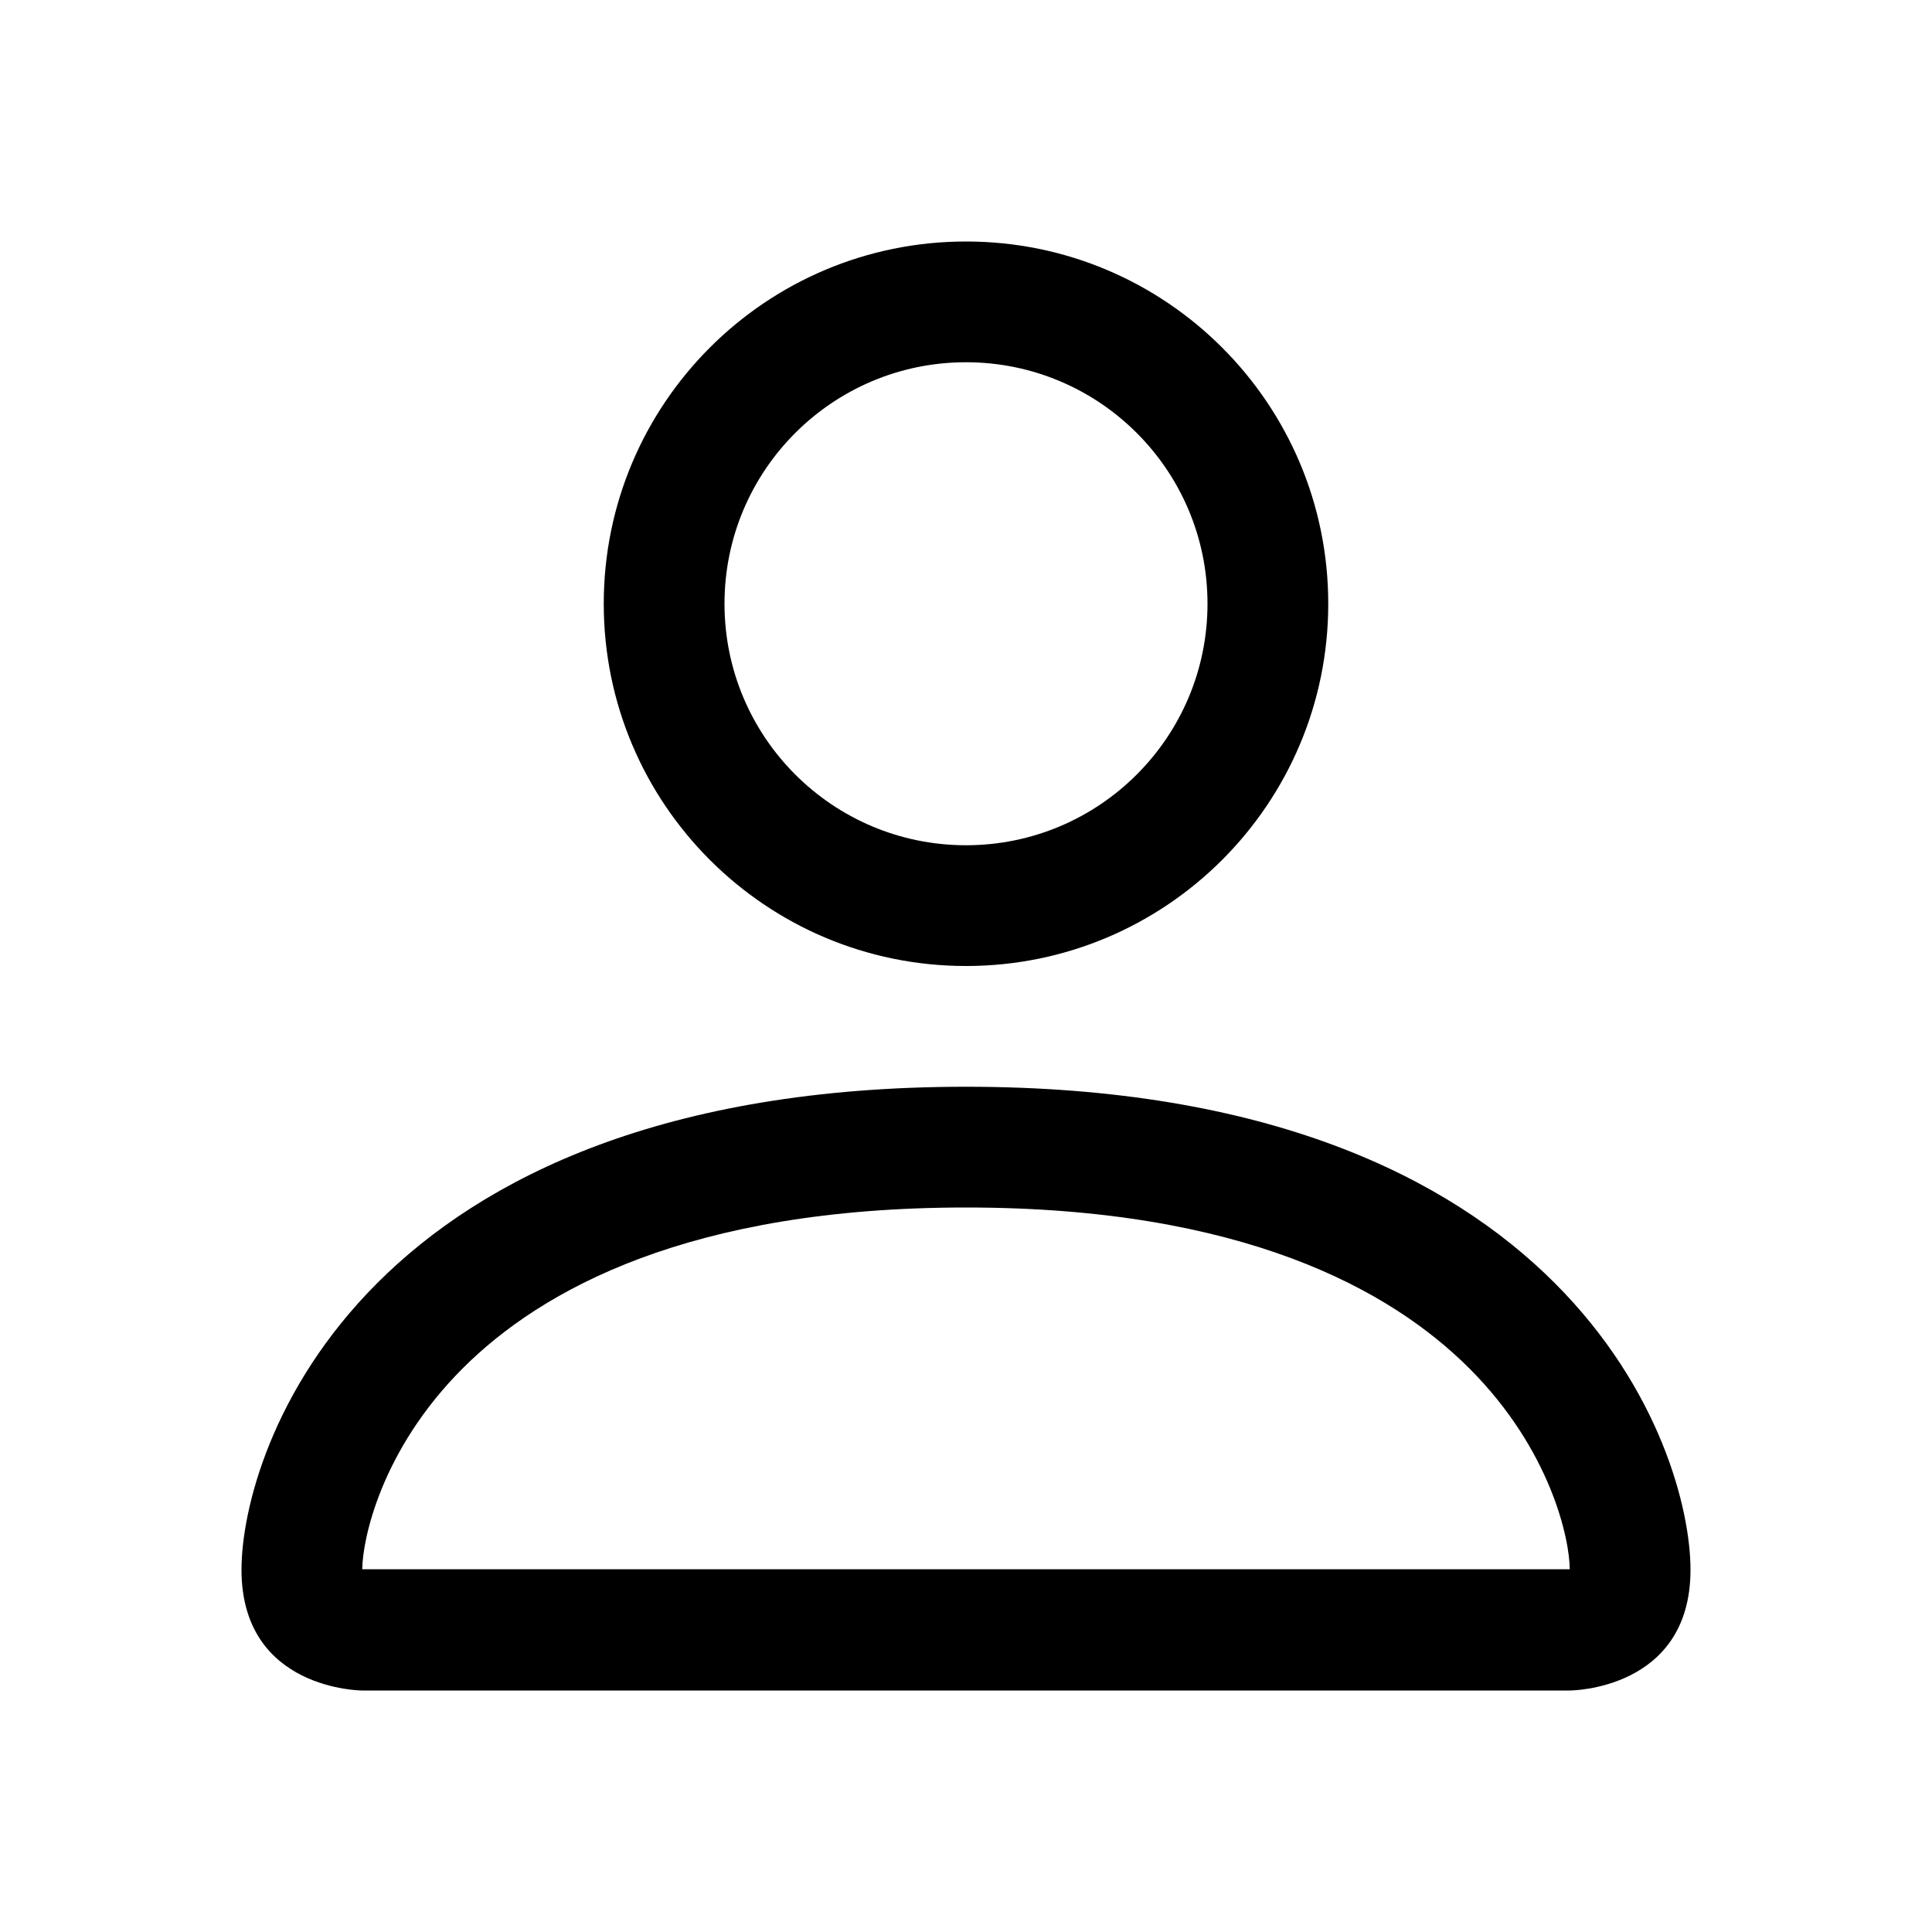
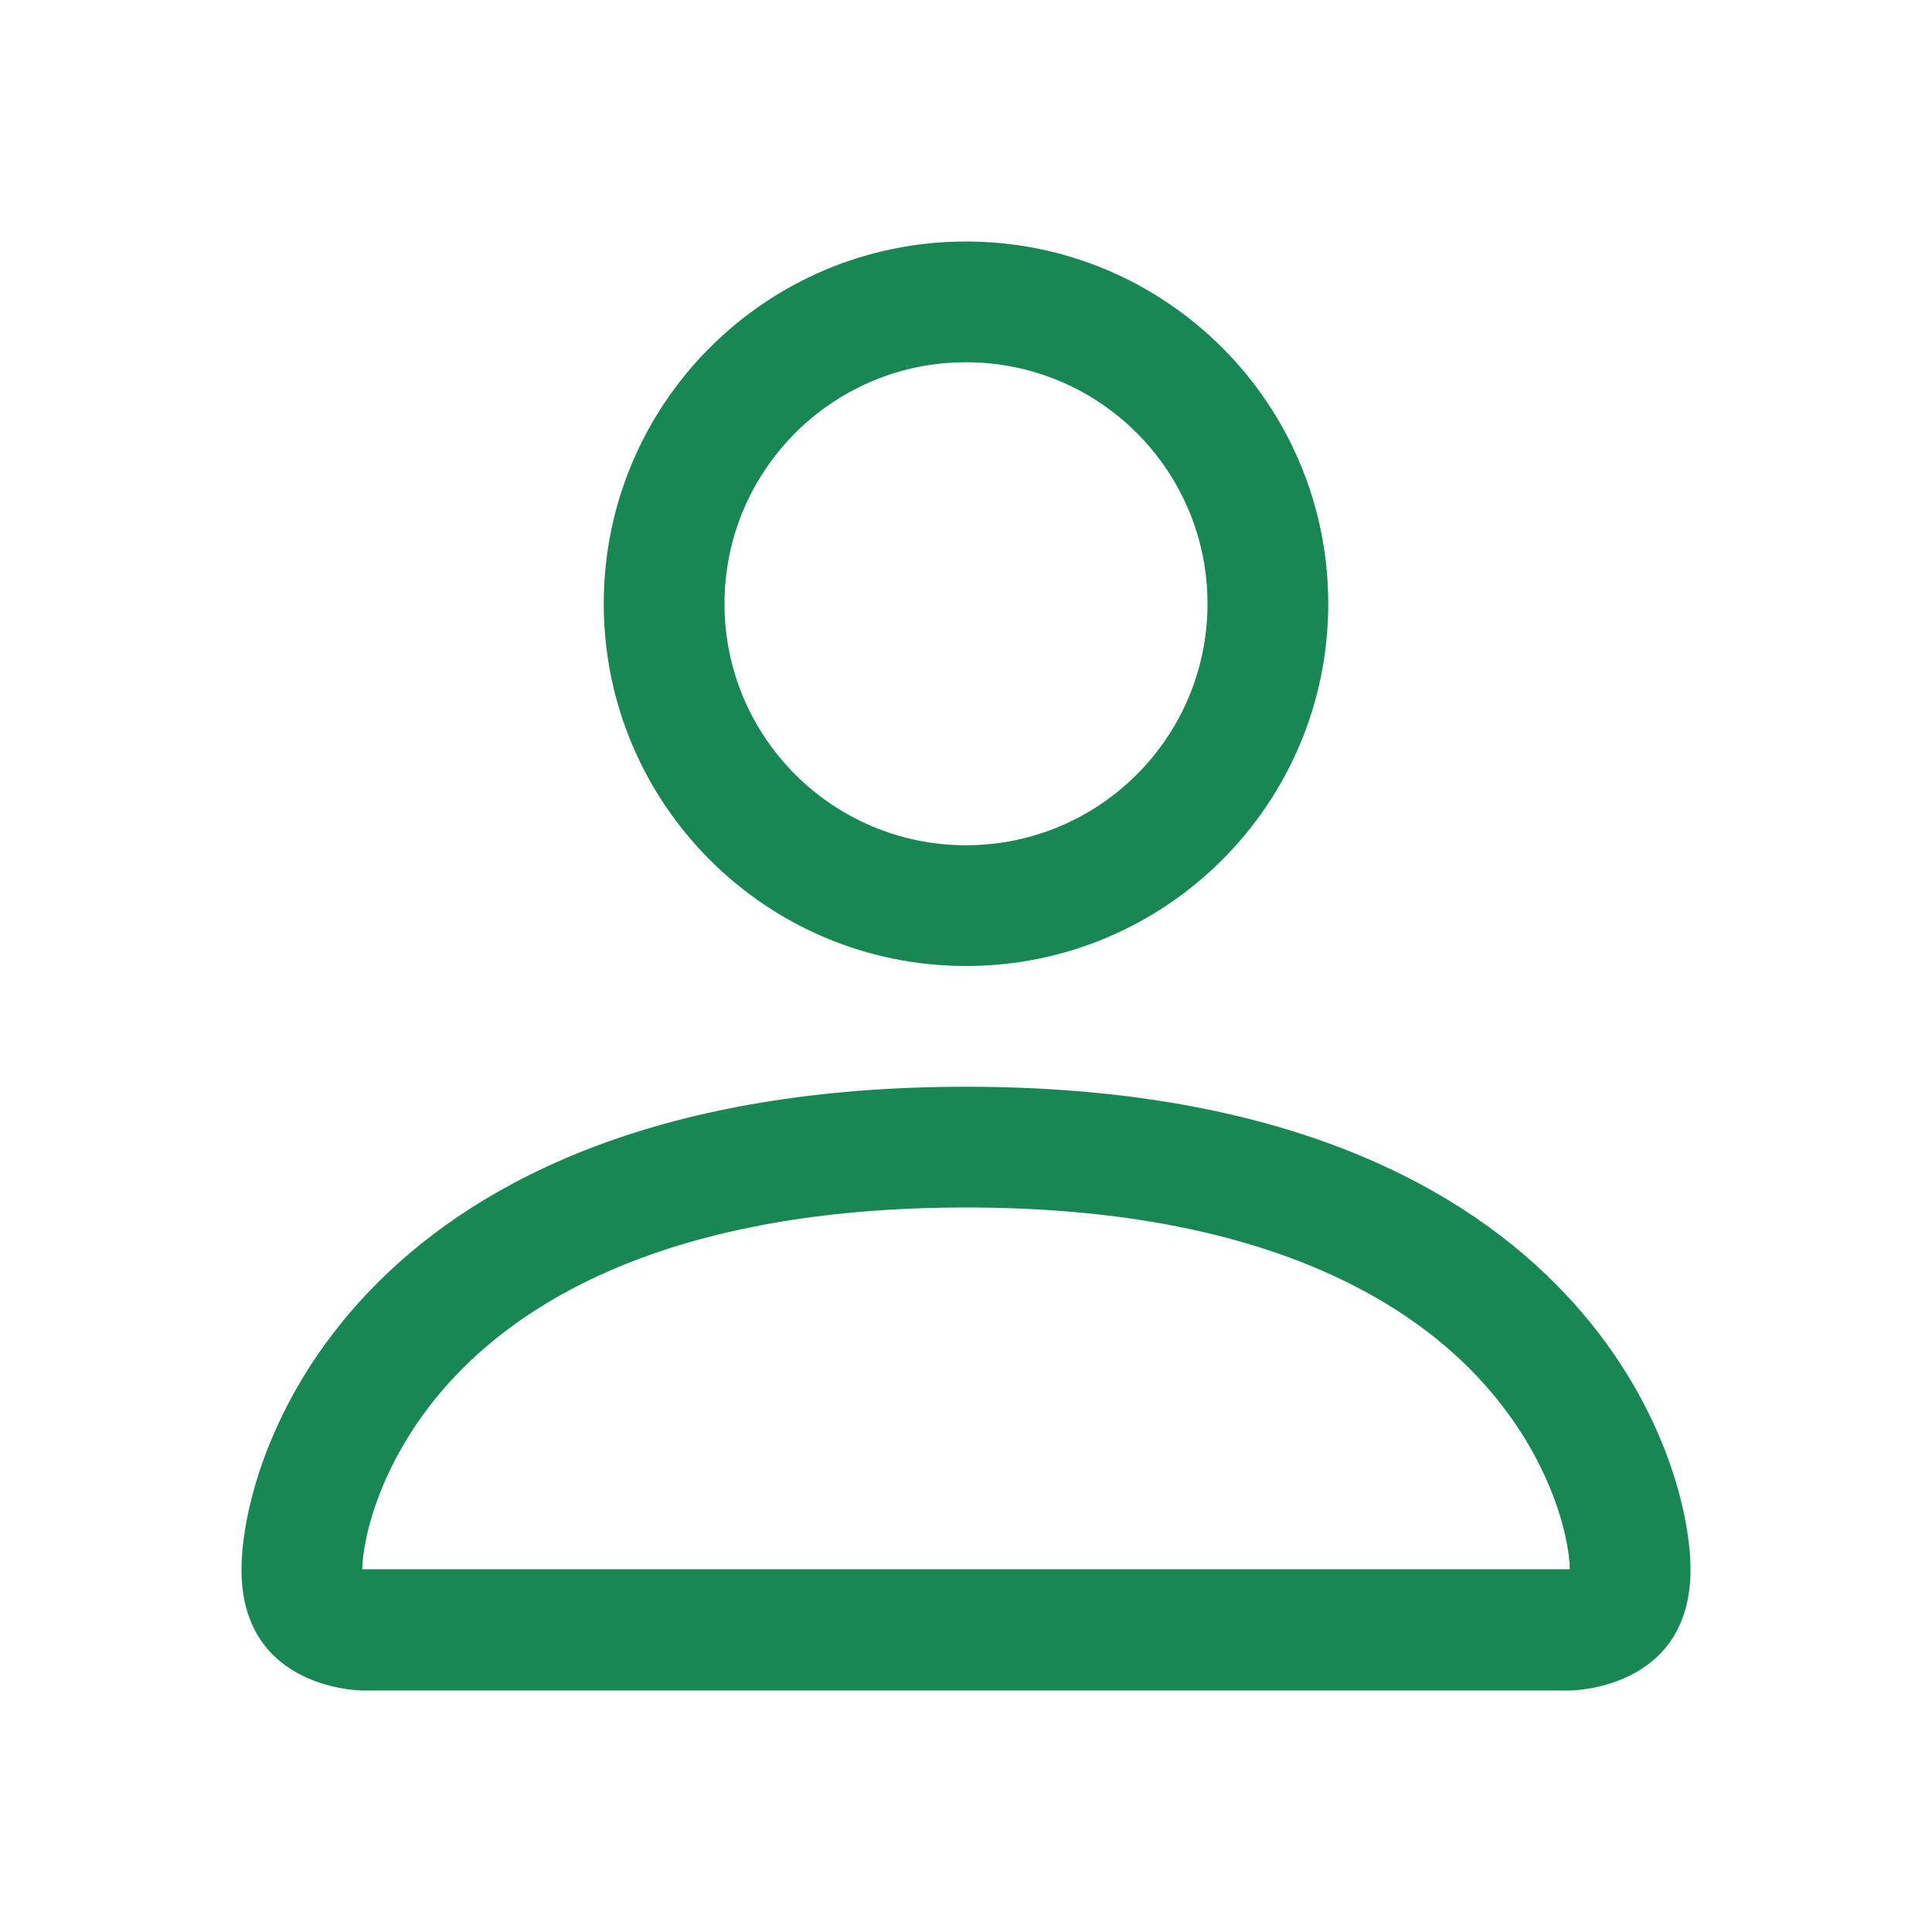
- <svg xmlns="http://www.w3.org/2000/svg" width="16" height="16" fill="currentColor" class="bi bi-person" viewBox="0 0 16 16">
+ <svg xmlns="http://www.w3.org/2000/svg" width="16" height="16" fill="#198754" class="bi bi-person" viewBox="0 0 16 16">
  <path d="M8 8a3 3 0 1 0 0-6 3 3 0 0 0 0 6m2-3a2 2 0 1 1-4 0 2 2 0 0 1 4 0m4 8c0 1-1 1-1 1H3s-1 0-1-1 1-4 6-4 6 3 6 4m-1-.004c-.001-.246-.154-.986-.832-1.664C11.516 10.68 10.289 10 8 10c-2.29 0-3.516.68-4.168 1.332-.678.678-.83 1.418-.832 1.664z" />
</svg>
